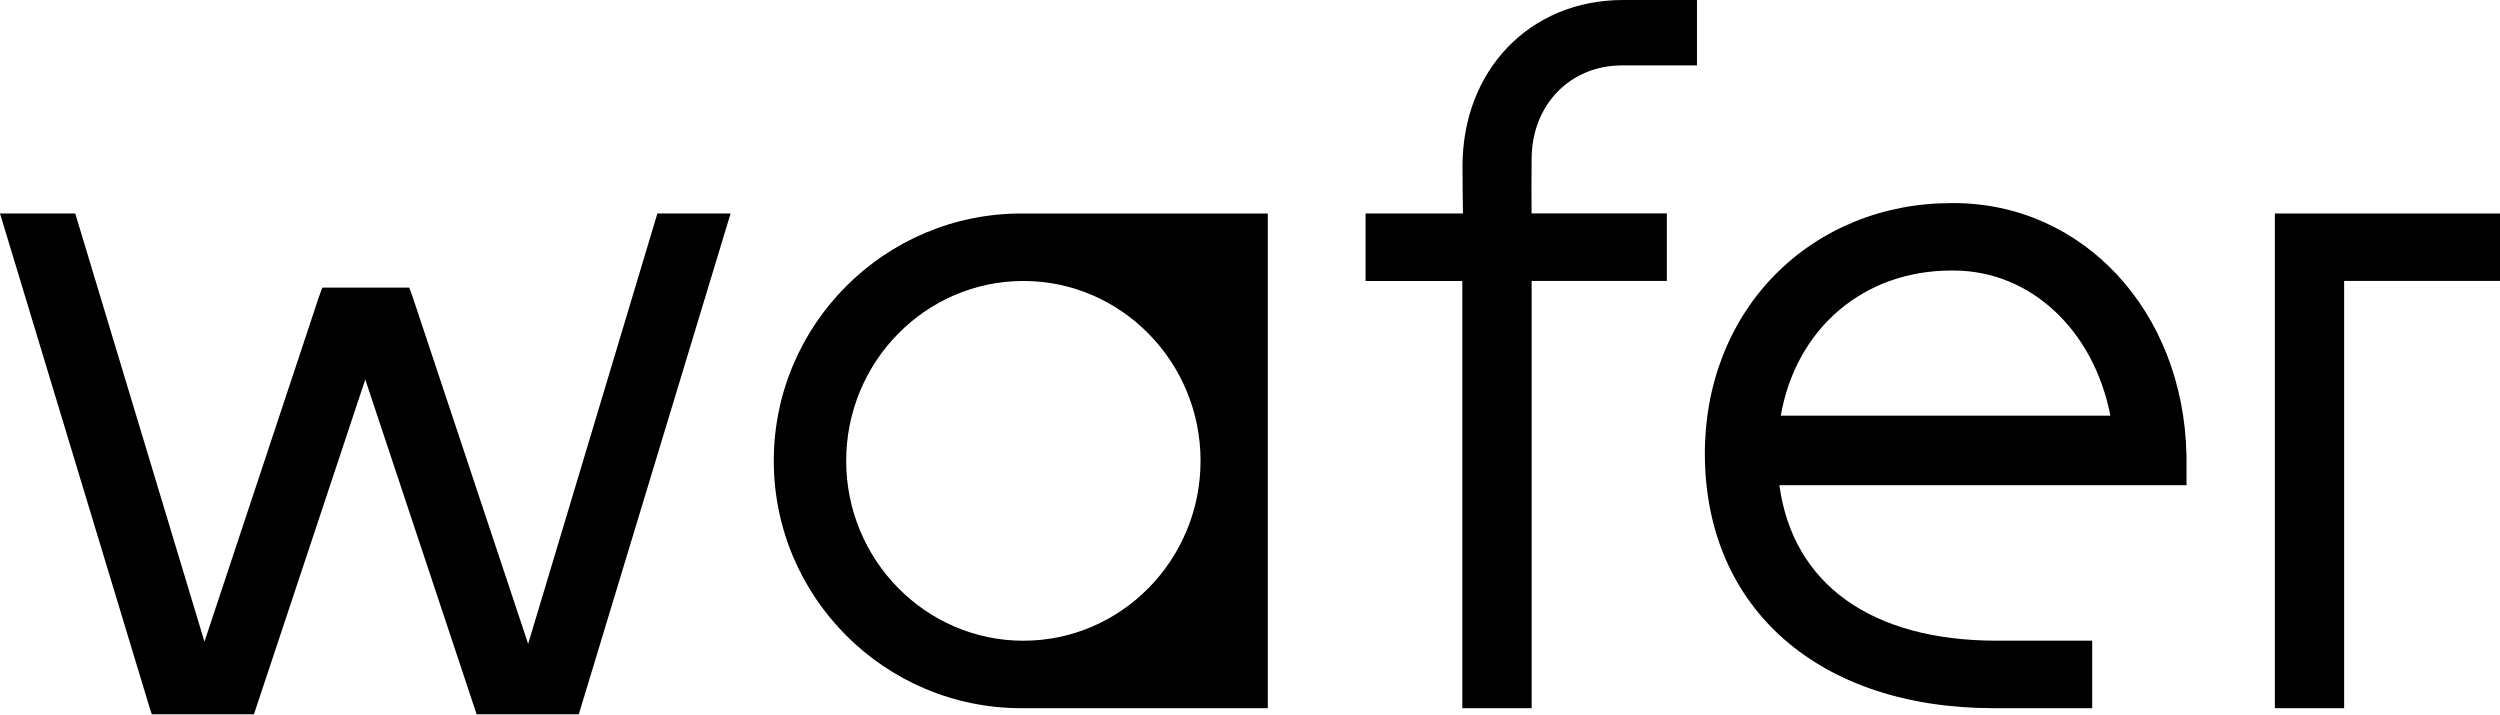
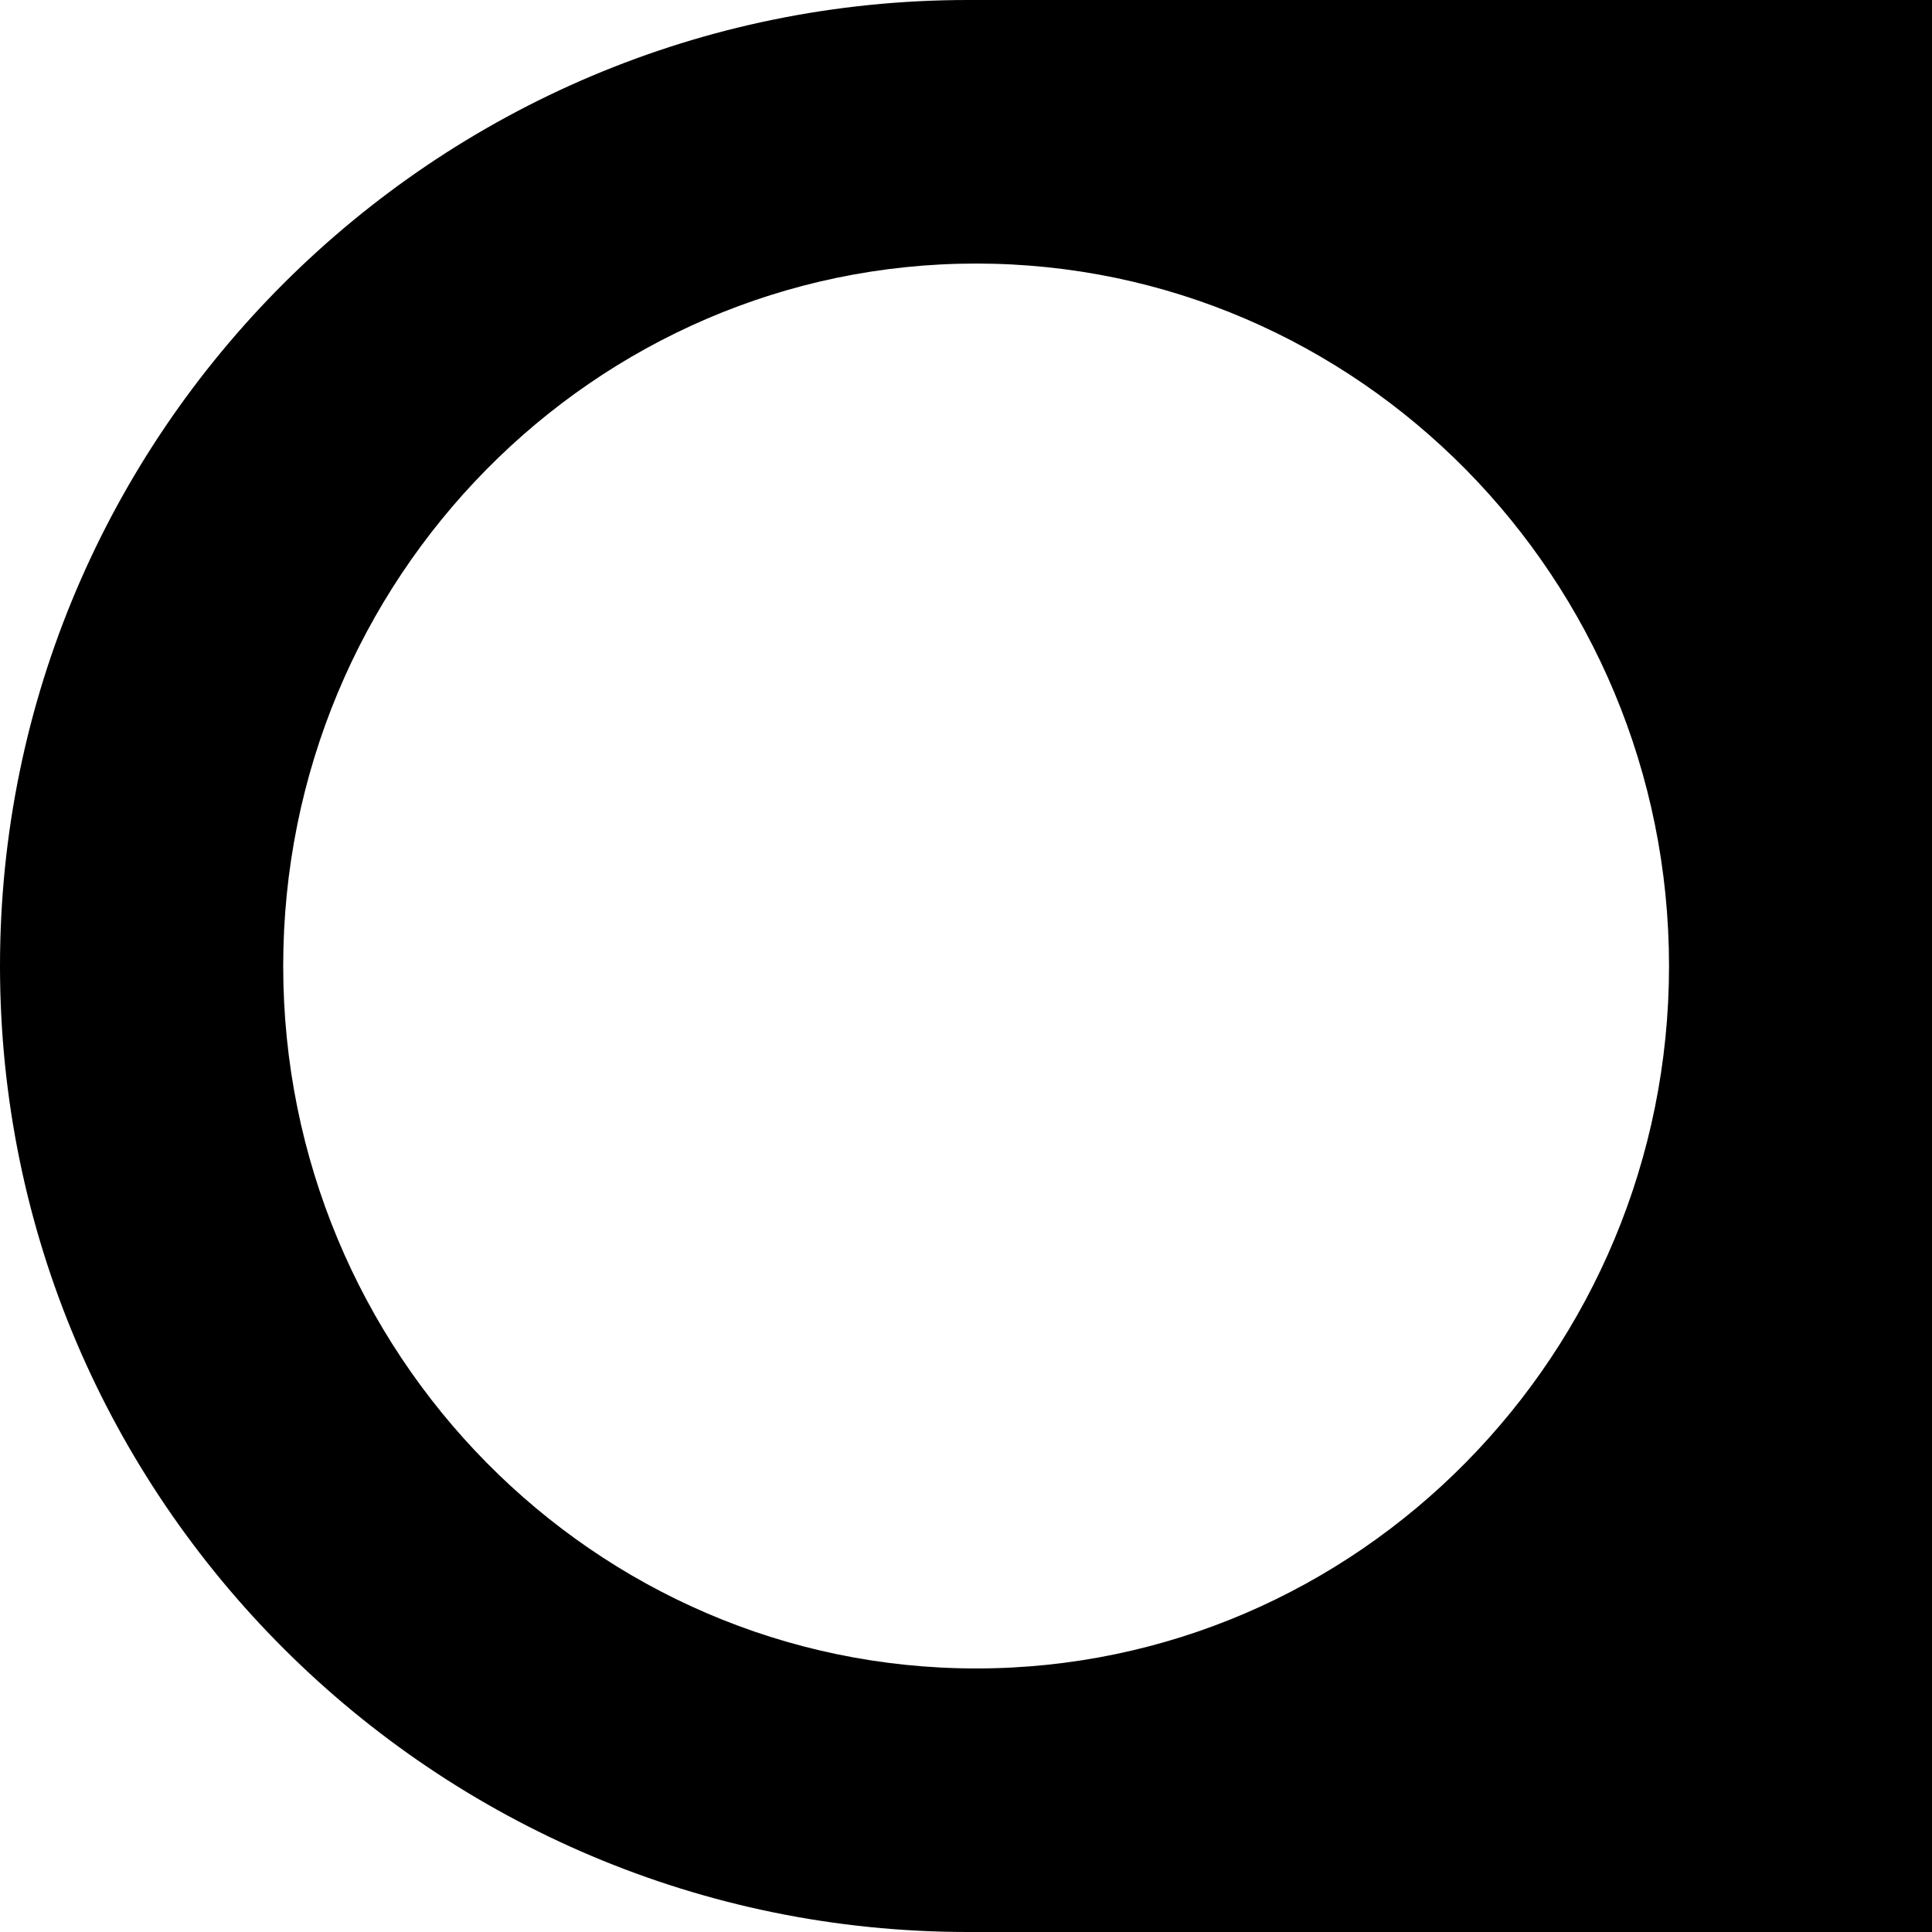
- <svg xmlns="http://www.w3.org/2000/svg" viewBox="0 0 84.003 24.001" fill="none">
-   <g fill="black">
-     <path d="M26 15.485C26 20.068 29.731 23.796 34.318 23.796H42.6V7.174H34.318C29.731 7.174 26 10.902 26 15.485ZM28.433 15.485C28.433 12.153 31.104 9.441 34.387 9.441C37.67 9.441 40.34 12.153 40.34 15.485C40.34 18.817 37.67 21.529 34.387 21.529C31.104 21.529 28.433 18.817 28.433 15.485Z" />
-     <path d="M51.465 5.286C51.495 3.497 52.773 2.198 54.501 2.198H57.02V0H54.537C51.412 0 49.142 2.349 49.142 5.588C49.142 6.238 49.152 6.831 49.158 7.173H45.885V9.441H49.136V23.796H51.465V9.439H56.008V7.171H51.463C51.459 6.72 51.455 5.851 51.465 5.284V5.286Z" />
-     <path d="M73.467 15.268C73.36 10.454 69.994 6.824 65.637 6.824H65.568C63.282 6.824 61.183 7.677 59.652 9.223C58.109 10.783 57.268 12.945 57.285 15.312C57.323 20.465 61.133 23.796 66.992 23.796H70.3V21.528H67.097C62.883 21.528 60.24 19.629 59.79 16.303H73.469V15.268H73.467ZM59.836 13.966C60.351 11.034 62.617 9.09 65.568 9.09H65.637C68.22 9.09 70.348 11.078 70.911 13.966H59.836Z" />
-     <path d="M76.438 7.174V23.796H78.766V9.439H84.003V7.174H76.438Z" />
-     <path d="M17.746 21.635L13.874 10.001C13.858 9.952 13.841 9.904 13.823 9.857L13.75 9.664H10.83L10.759 9.857C10.741 9.902 10.726 9.95 10.708 9.999L6.87 21.561L2.528 7.173H0L5.011 23.724C5.017 23.742 5.021 23.758 5.027 23.773L5.1 24.001H8.533L12.274 12.751L16.015 24.001H19.448L24.549 7.173H22.089L17.746 21.635Z" />
-   </g>
+ <svg xmlns="http://www.w3.org/2000/svg" viewBox="7 8 17 17" width="1024" height="1024" fill="none">
+   <path d="M7 16.5C7 21.187 10.821 25 15.518 25H24V8H15.518C10.821 8 7 11.813 7 16.5ZM9.492 16.5C9.492 13.092 12.227 10.319 15.589 10.319C18.951 10.319 21.686 13.092 21.686 16.5C21.686 19.908 18.951 22.681 15.589 22.681C12.227 22.681 9.492 19.908 9.492 16.5Z" fill="#000000" />
</svg>
